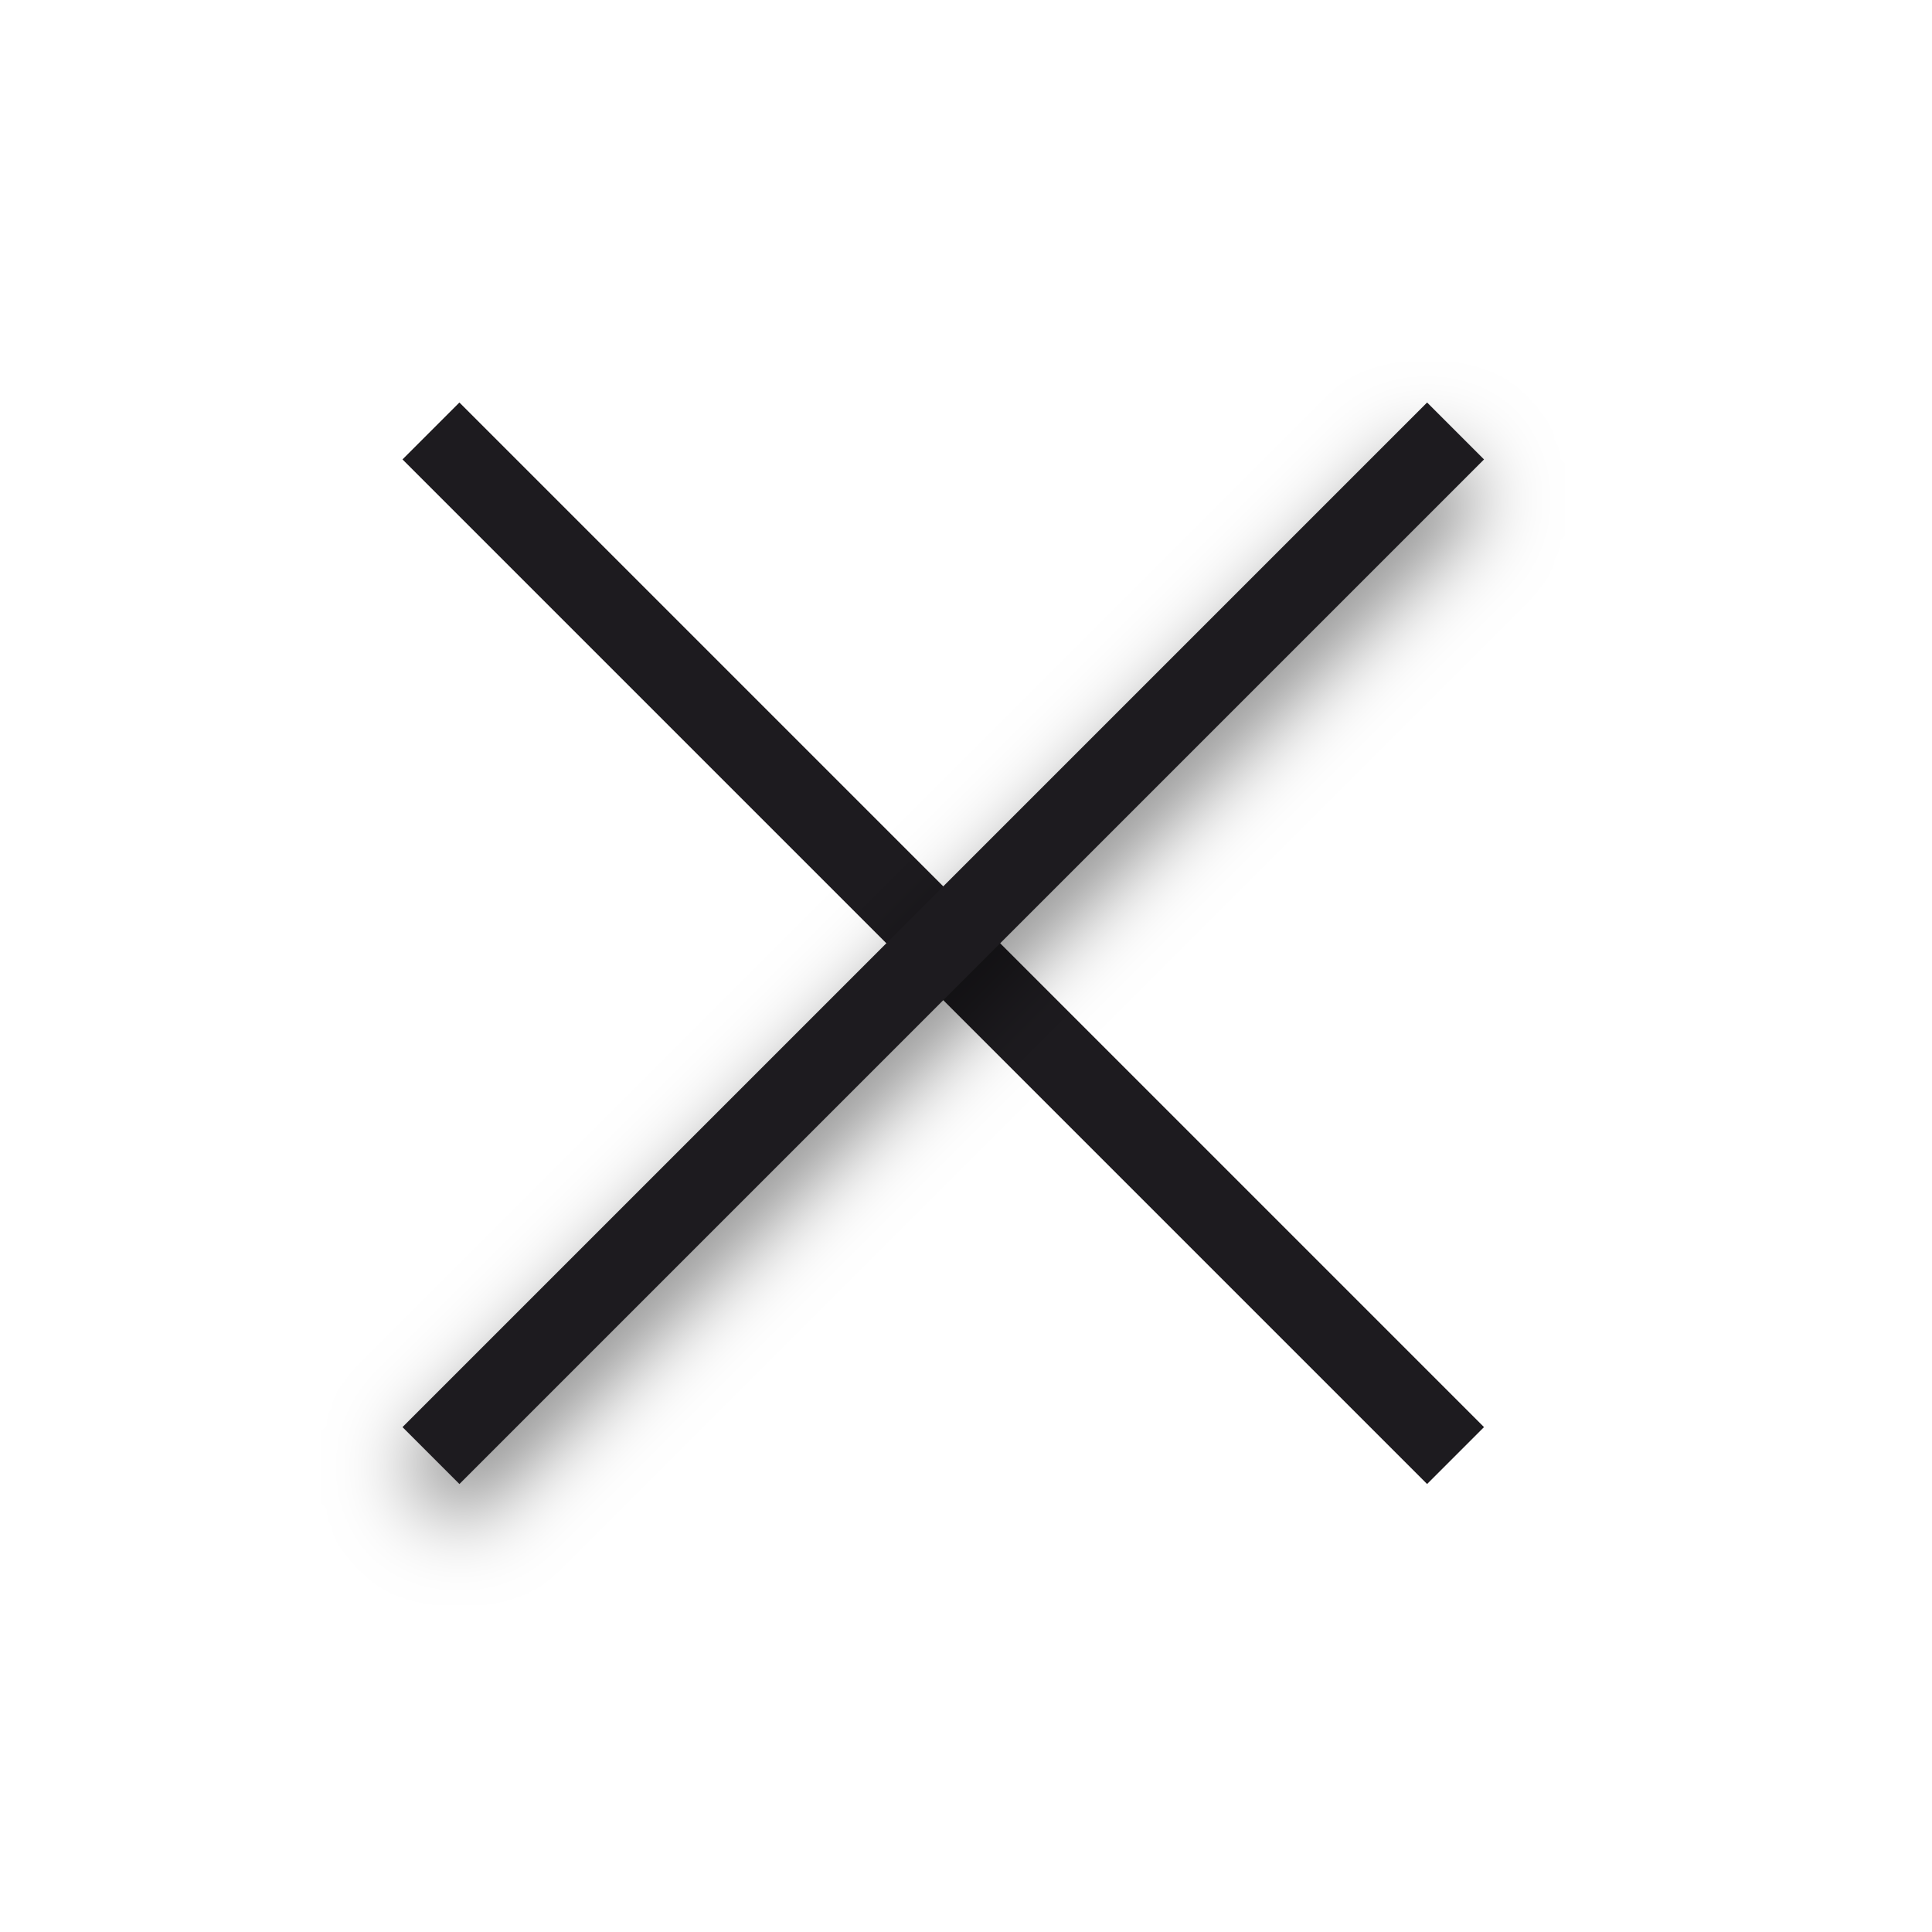
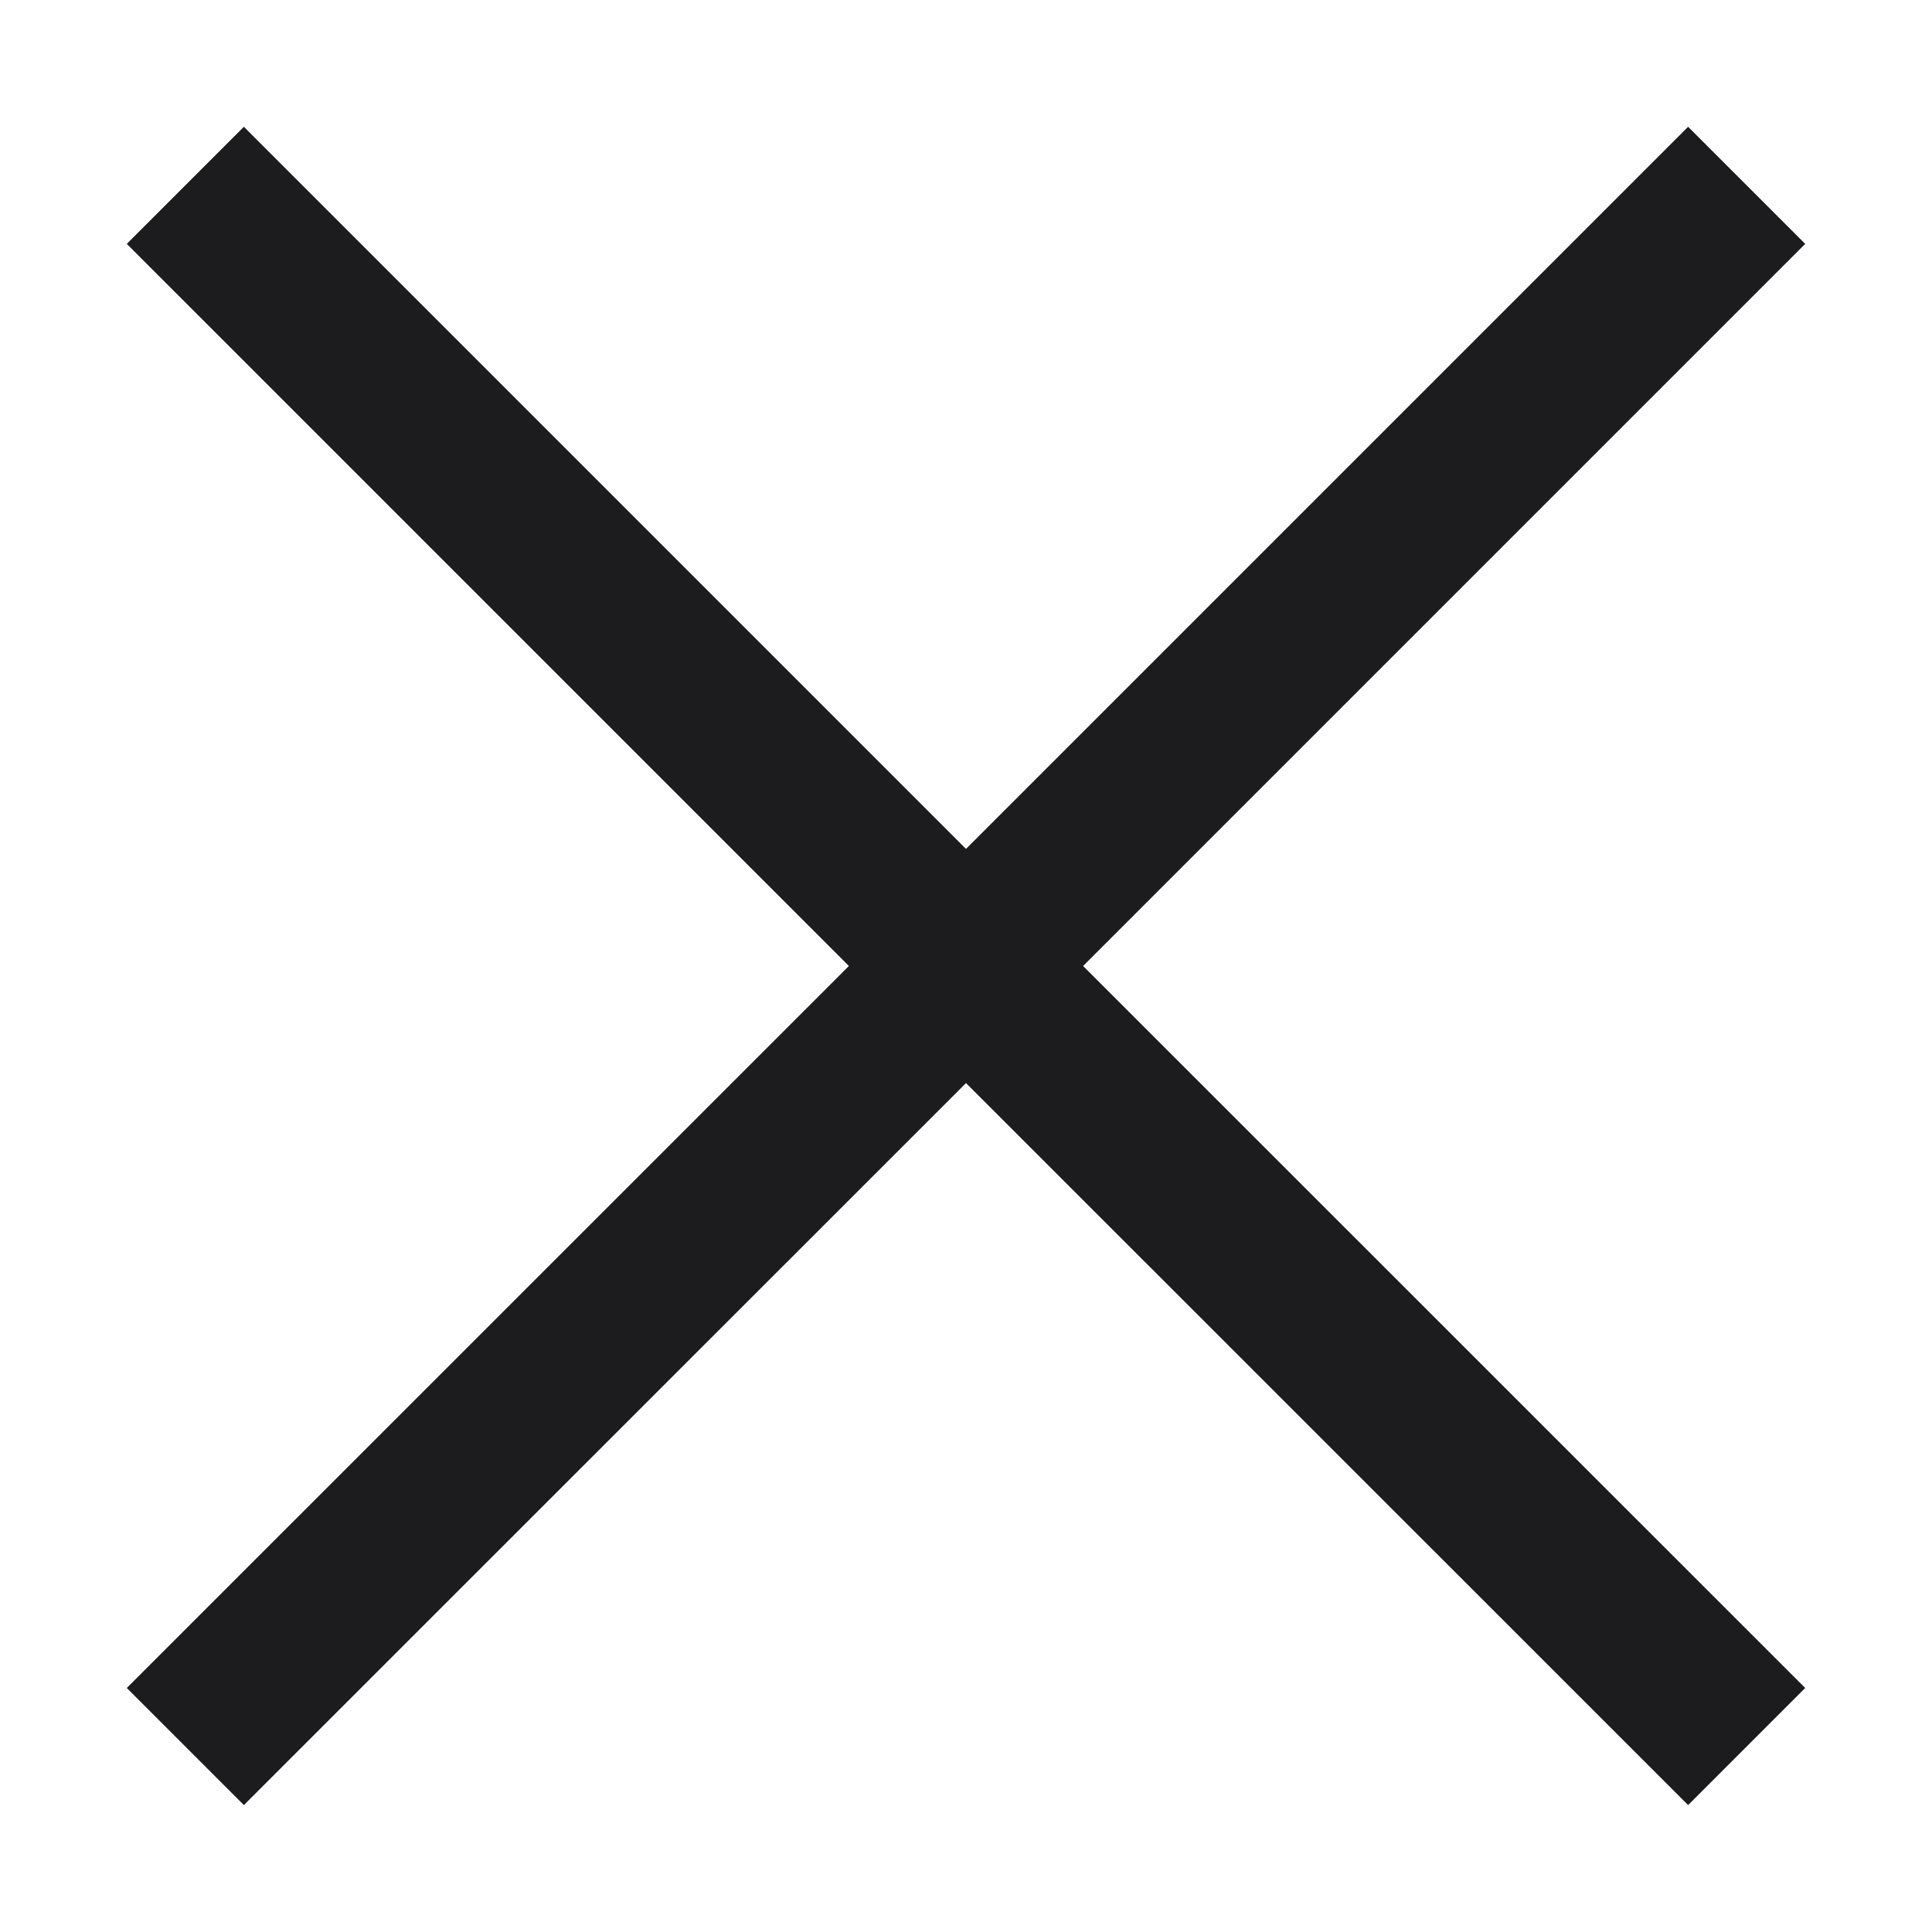
- <svg xmlns="http://www.w3.org/2000/svg" width="24" height="24" viewBox="0 0 24 24" fill="none">
-   <rect x="5.707" y="5" width="18" height="1" transform="rotate(45 5.70703 5)" fill="#1D1B1F" />
-   <g filter="url(#filter0_d)">
-     <rect x="5" y="17.728" width="18" height="1" transform="rotate(-45 5 17.728)" fill="#1D1B1F" />
-   </g>
-   <defs>
-     <filter id="filter0_d" x="4" y="4.5" width="15.435" height="15.435" filterUnits="userSpaceOnUse" color-interpolation-filters="sRGB">
-       <feFlood flood-opacity="0" result="BackgroundImageFix" />
-       <feColorMatrix in="SourceAlpha" type="matrix" values="0 0 0 0 0 0 0 0 0 0 0 0 0 0 0 0 0 0 127 0" />
-       <feOffset dy="0.5" />
-       <feGaussianBlur stdDeviation="0.5" />
-       <feColorMatrix type="matrix" values="0 0 0 0 0 0 0 0 0 0 0 0 0 0 0 0 0 0 0.5 0" />
-       <feBlend mode="normal" in2="BackgroundImageFix" result="effect1_dropShadow" />
-       <feBlend mode="normal" in="SourceGraphic" in2="effect1_dropShadow" result="shape" />
-     </filter>
-   </defs>
+ <svg xmlns="http://www.w3.org/2000/svg" width="14" height="14" viewBox="0 0 14 14" fill="none">
+   <path d="M12.657 1.343L7 7M7 7L1.343 12.656M7 7L12.657 12.656M7 7L1.343 1.343" stroke="#1C1C1E" stroke-width="1.2" />
</svg>
